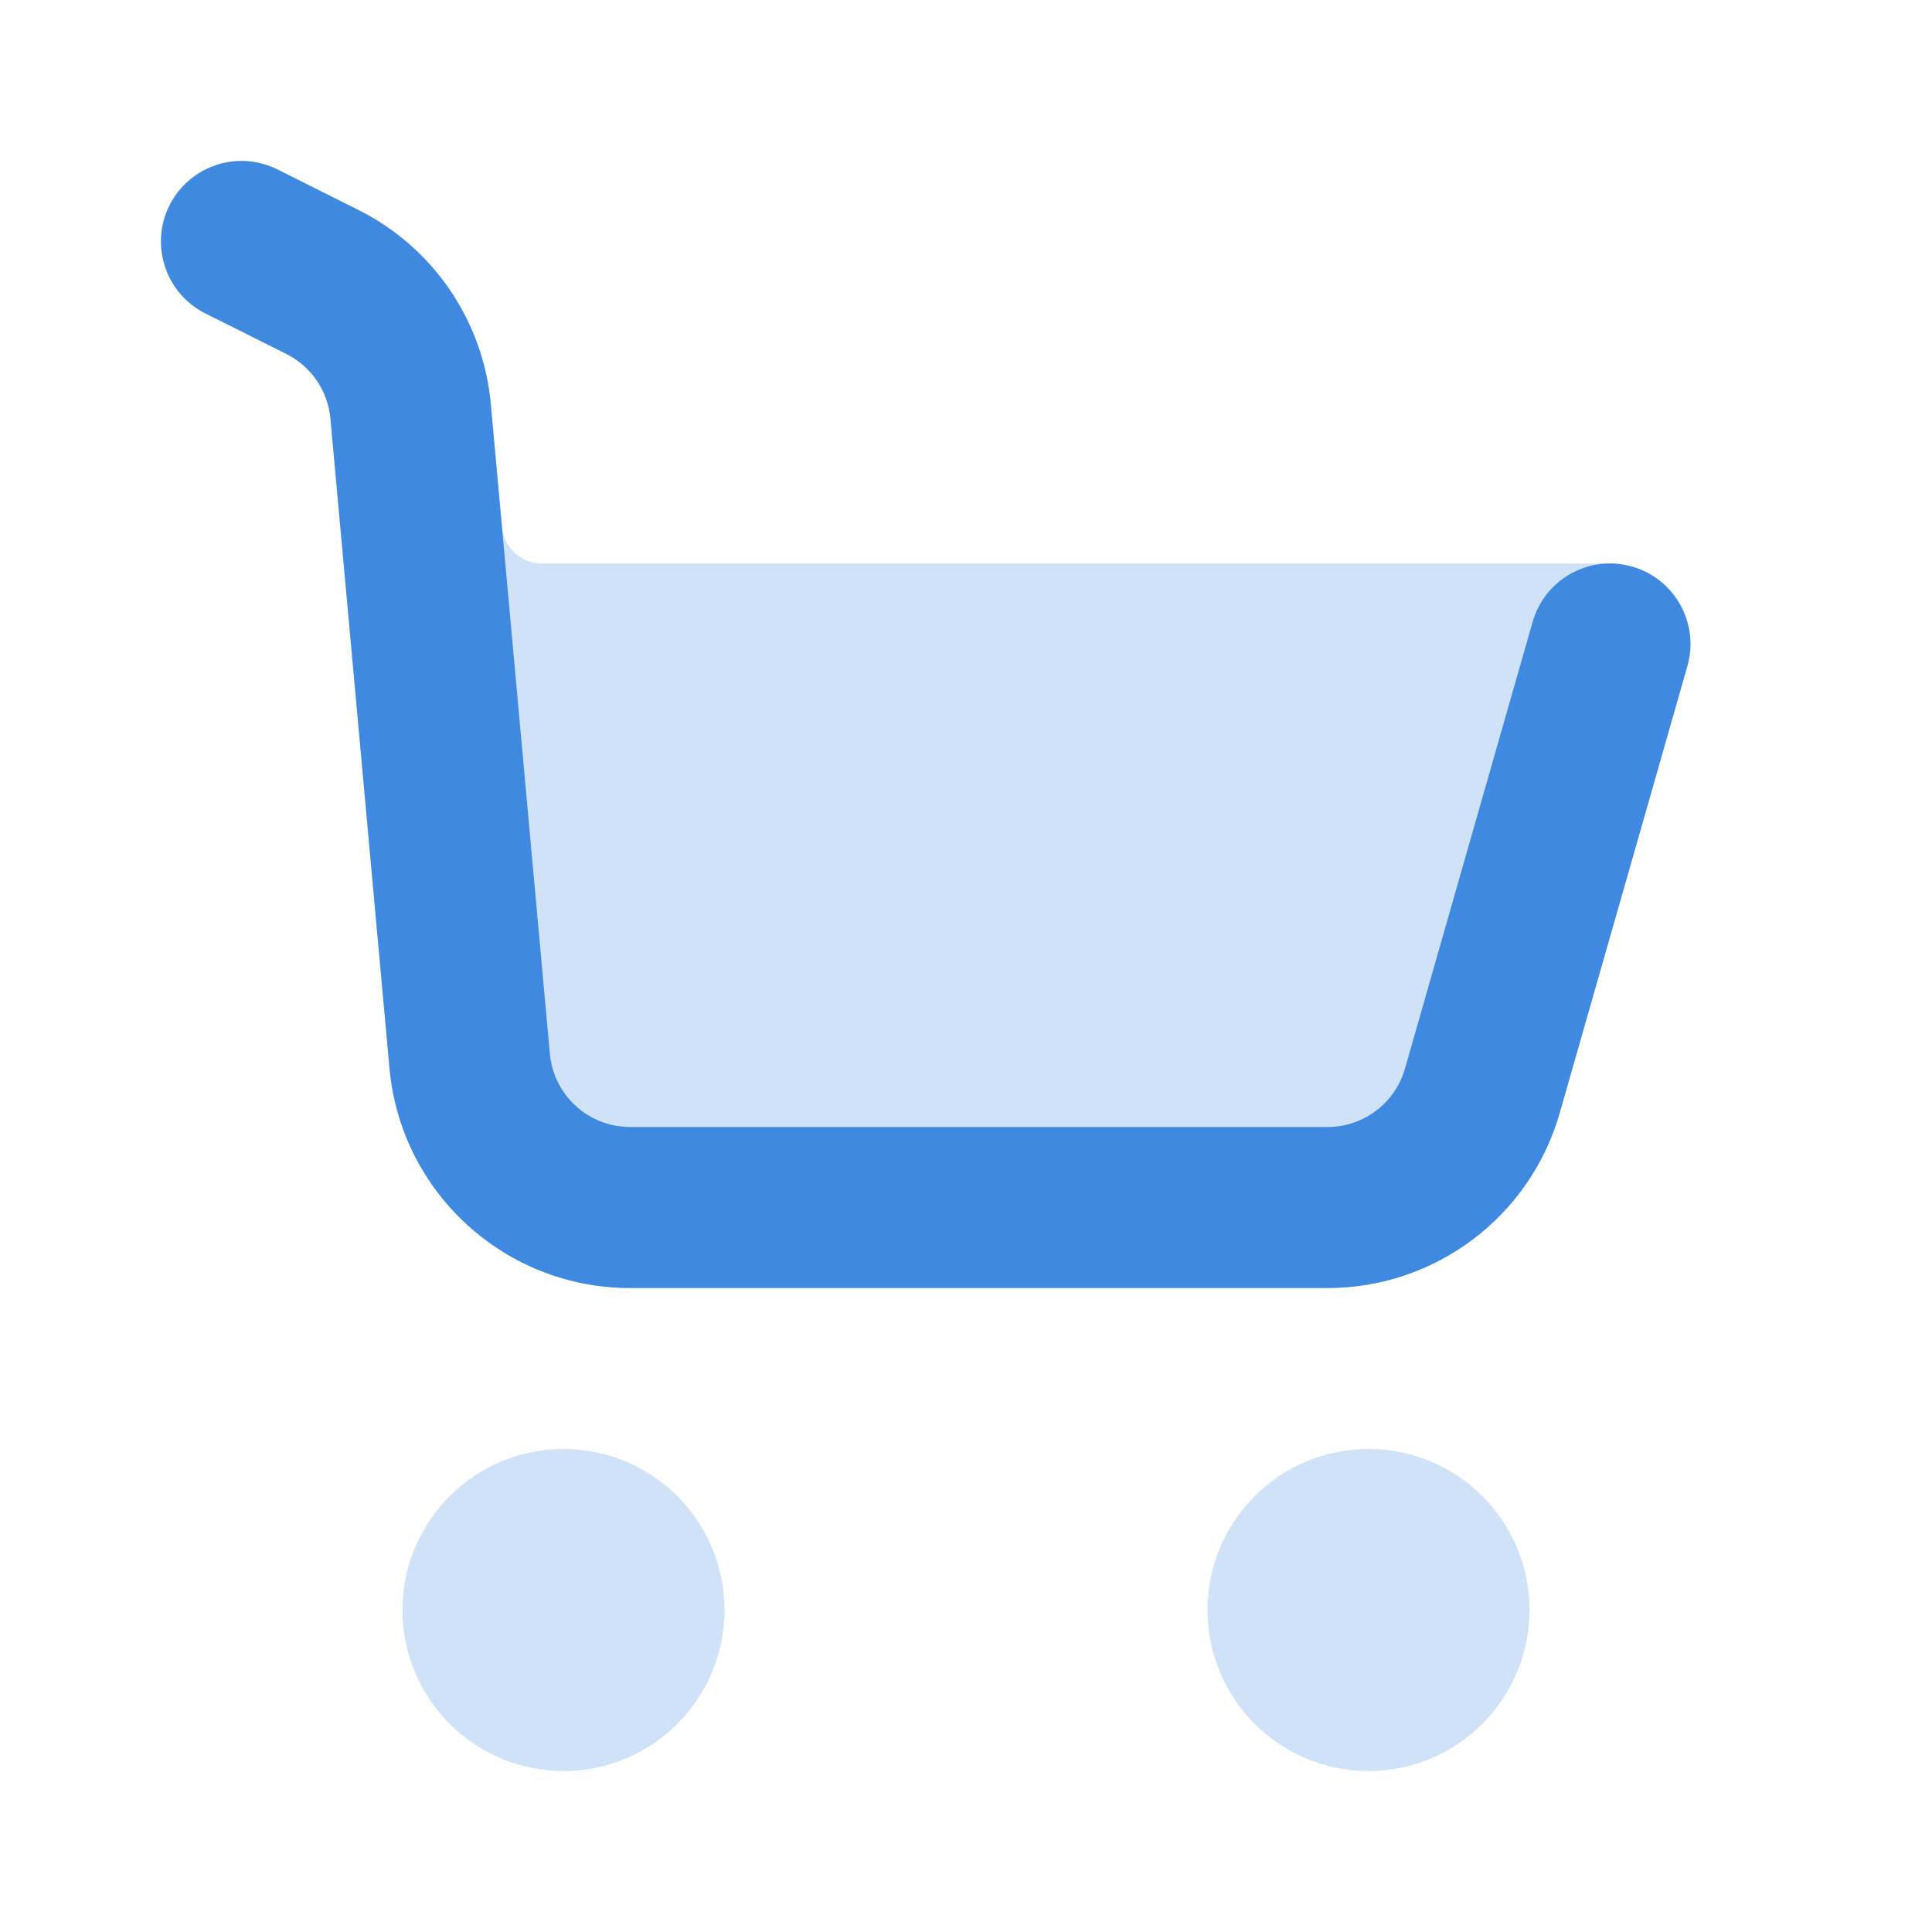
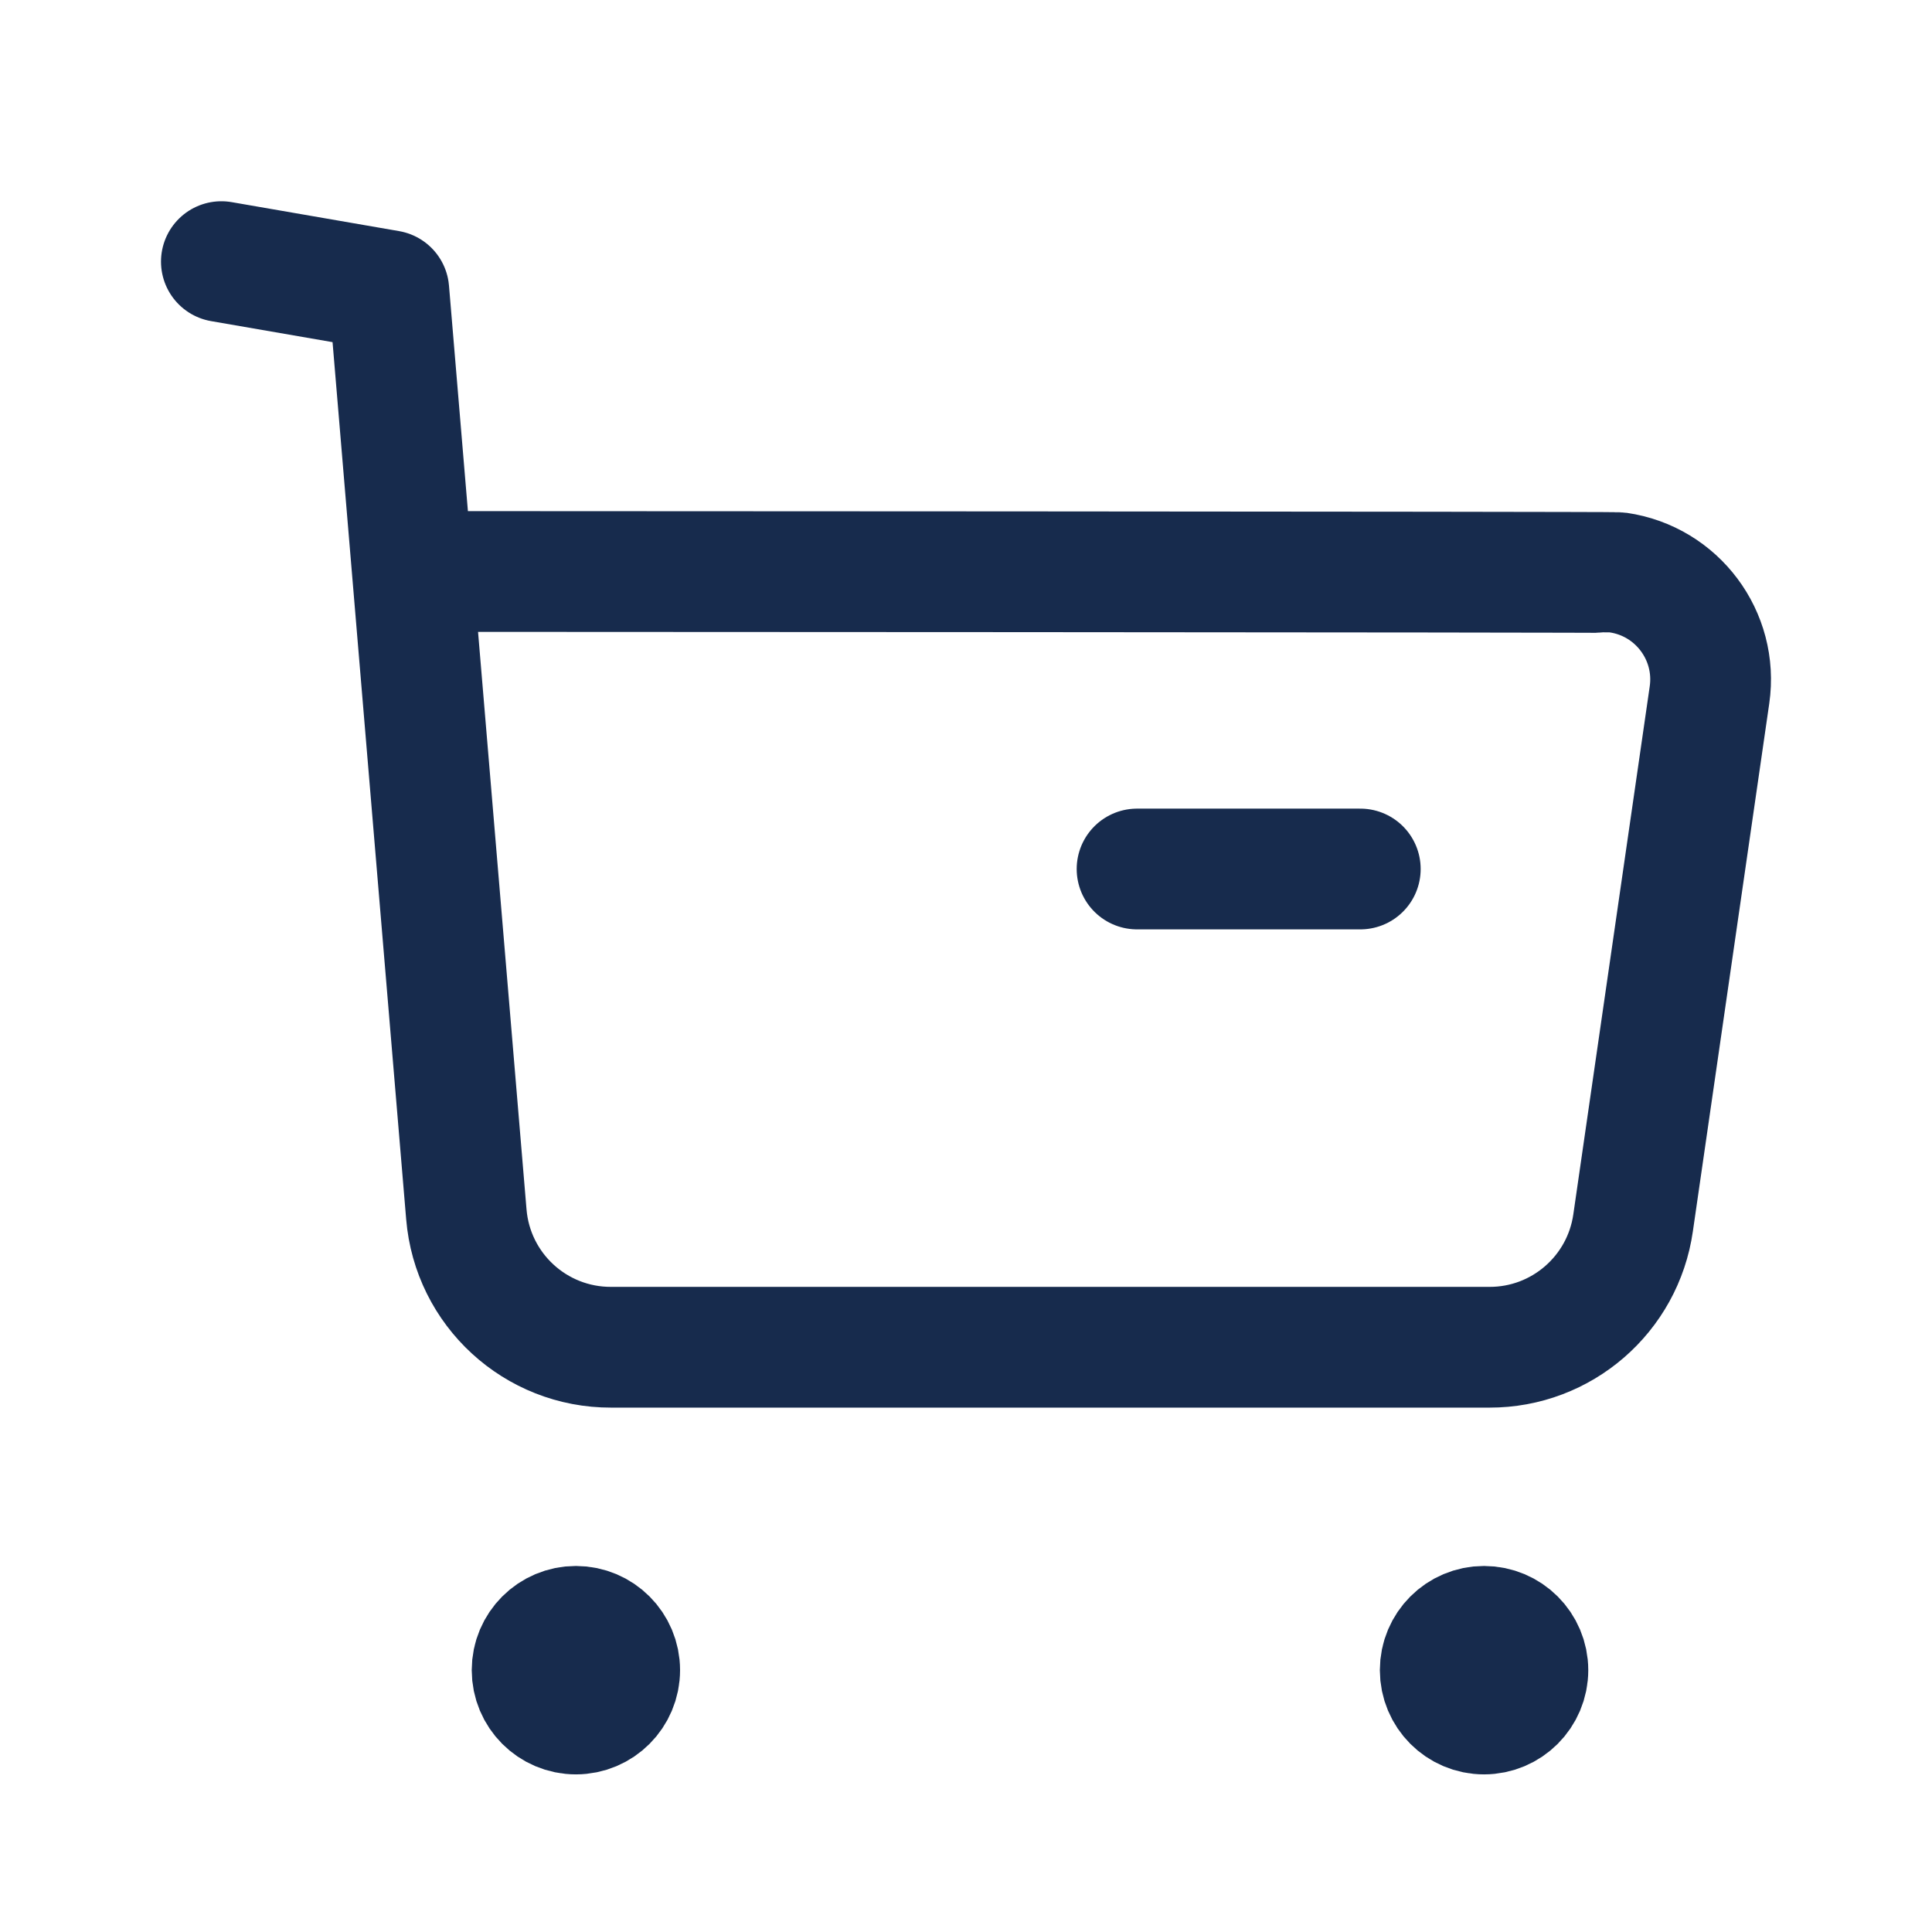
- <svg xmlns="http://www.w3.org/2000/svg" width="28" height="28" viewBox="0 0 28 28" fill="none">
-   <g opacity="0.25">
-     <path d="M8.167 25.667C9.455 25.667 10.5 24.622 10.5 23.333C10.5 22.045 9.455 21 8.167 21C6.878 21 5.833 22.045 5.833 23.333C5.833 24.622 6.878 25.667 8.167 25.667Z" fill="#3F8AE0" />
-     <path d="M19.834 25.667C21.122 25.667 22.167 24.622 22.167 23.333C22.167 22.045 21.122 21 19.834 21C18.545 21 17.5 22.045 17.5 23.333C17.5 24.622 18.545 25.667 19.834 25.667Z" fill="#3F8AE0" />
-   </g>
-   <path opacity="0.25" d="M4.022 2.456C3.445 2.168 2.745 2.402 2.456 2.978C2.168 3.554 2.402 4.255 2.978 4.543L4.149 5.129C4.51 5.309 4.752 5.664 4.789 6.067L5.645 15.483C5.809 17.286 7.321 18.667 9.131 18.667H19.24C20.803 18.667 22.176 17.631 22.605 16.128L24.03 11.141C24.21 10.509 24.322 9.879 24.391 9.363C24.479 8.71 23.956 8.167 23.298 8.167L7.856 8.167C7.554 8.167 7.302 7.937 7.275 7.636L7.113 5.855C7.003 4.648 6.277 3.584 5.192 3.042L4.022 2.456Z" fill="#3F8AE0" />
-   <path fill-rule="evenodd" clip-rule="evenodd" d="M2.456 2.978C2.745 2.402 3.445 2.168 4.022 2.456L5.192 3.042C6.277 3.584 7.003 4.648 7.113 5.855L7.969 15.272C8.024 15.873 8.527 16.333 9.131 16.333H19.24C19.761 16.333 20.219 15.988 20.362 15.487L22.212 9.013C22.389 8.393 23.034 8.034 23.654 8.211C24.273 8.389 24.632 9.034 24.455 9.654L22.605 16.128C22.176 17.631 20.803 18.667 19.24 18.667H9.131C7.321 18.667 5.809 17.286 5.645 15.483L4.789 6.067C4.752 5.664 4.51 5.309 4.149 5.129L2.978 4.543C2.402 4.255 2.168 3.554 2.456 2.978Z" fill="#3F8AE0" />
+ <svg xmlns="http://www.w3.org/2000/svg" width="24" height="24" viewBox="0 0 24 24" fill="none">
+   <path d="M2.75 3.25L4.83 3.61L5.793 15.083C5.87 16.02 6.653 16.739 7.593 16.736H18.502C19.399 16.738 20.16 16.078 20.287 15.19L21.236 8.632C21.342 7.899 20.833 7.219 20.101 7.113C20.037 7.104 5.164 7.099 5.164 7.099" stroke="#172B4D" stroke-width="1.5" stroke-linecap="round" stroke-linejoin="round" />
+   <path d="M14.125 10.795H16.898" stroke="#172B4D" stroke-width="1.5" stroke-linecap="round" stroke-linejoin="round" />
+   <path fill-rule="evenodd" clip-rule="evenodd" d="M7.154 20.203C7.455 20.203 7.698 20.447 7.698 20.747C7.698 21.048 7.455 21.292 7.154 21.292C6.853 21.292 6.61 21.048 6.61 20.747C6.61 20.447 6.853 20.203 7.154 20.203Z" fill="#172B4D" stroke="#172B4D" stroke-width="1.5" stroke-linecap="round" stroke-linejoin="round" />
+   <path fill-rule="evenodd" clip-rule="evenodd" d="M18.435 20.203C18.736 20.203 18.98 20.447 18.98 20.747C18.98 21.048 18.736 21.292 18.435 21.292C18.134 21.292 17.891 21.048 17.891 20.747C17.891 20.447 18.134 20.203 18.435 20.203Z" fill="#172B4D" stroke="#172B4D" stroke-width="1.5" stroke-linecap="round" stroke-linejoin="round" />
</svg>
